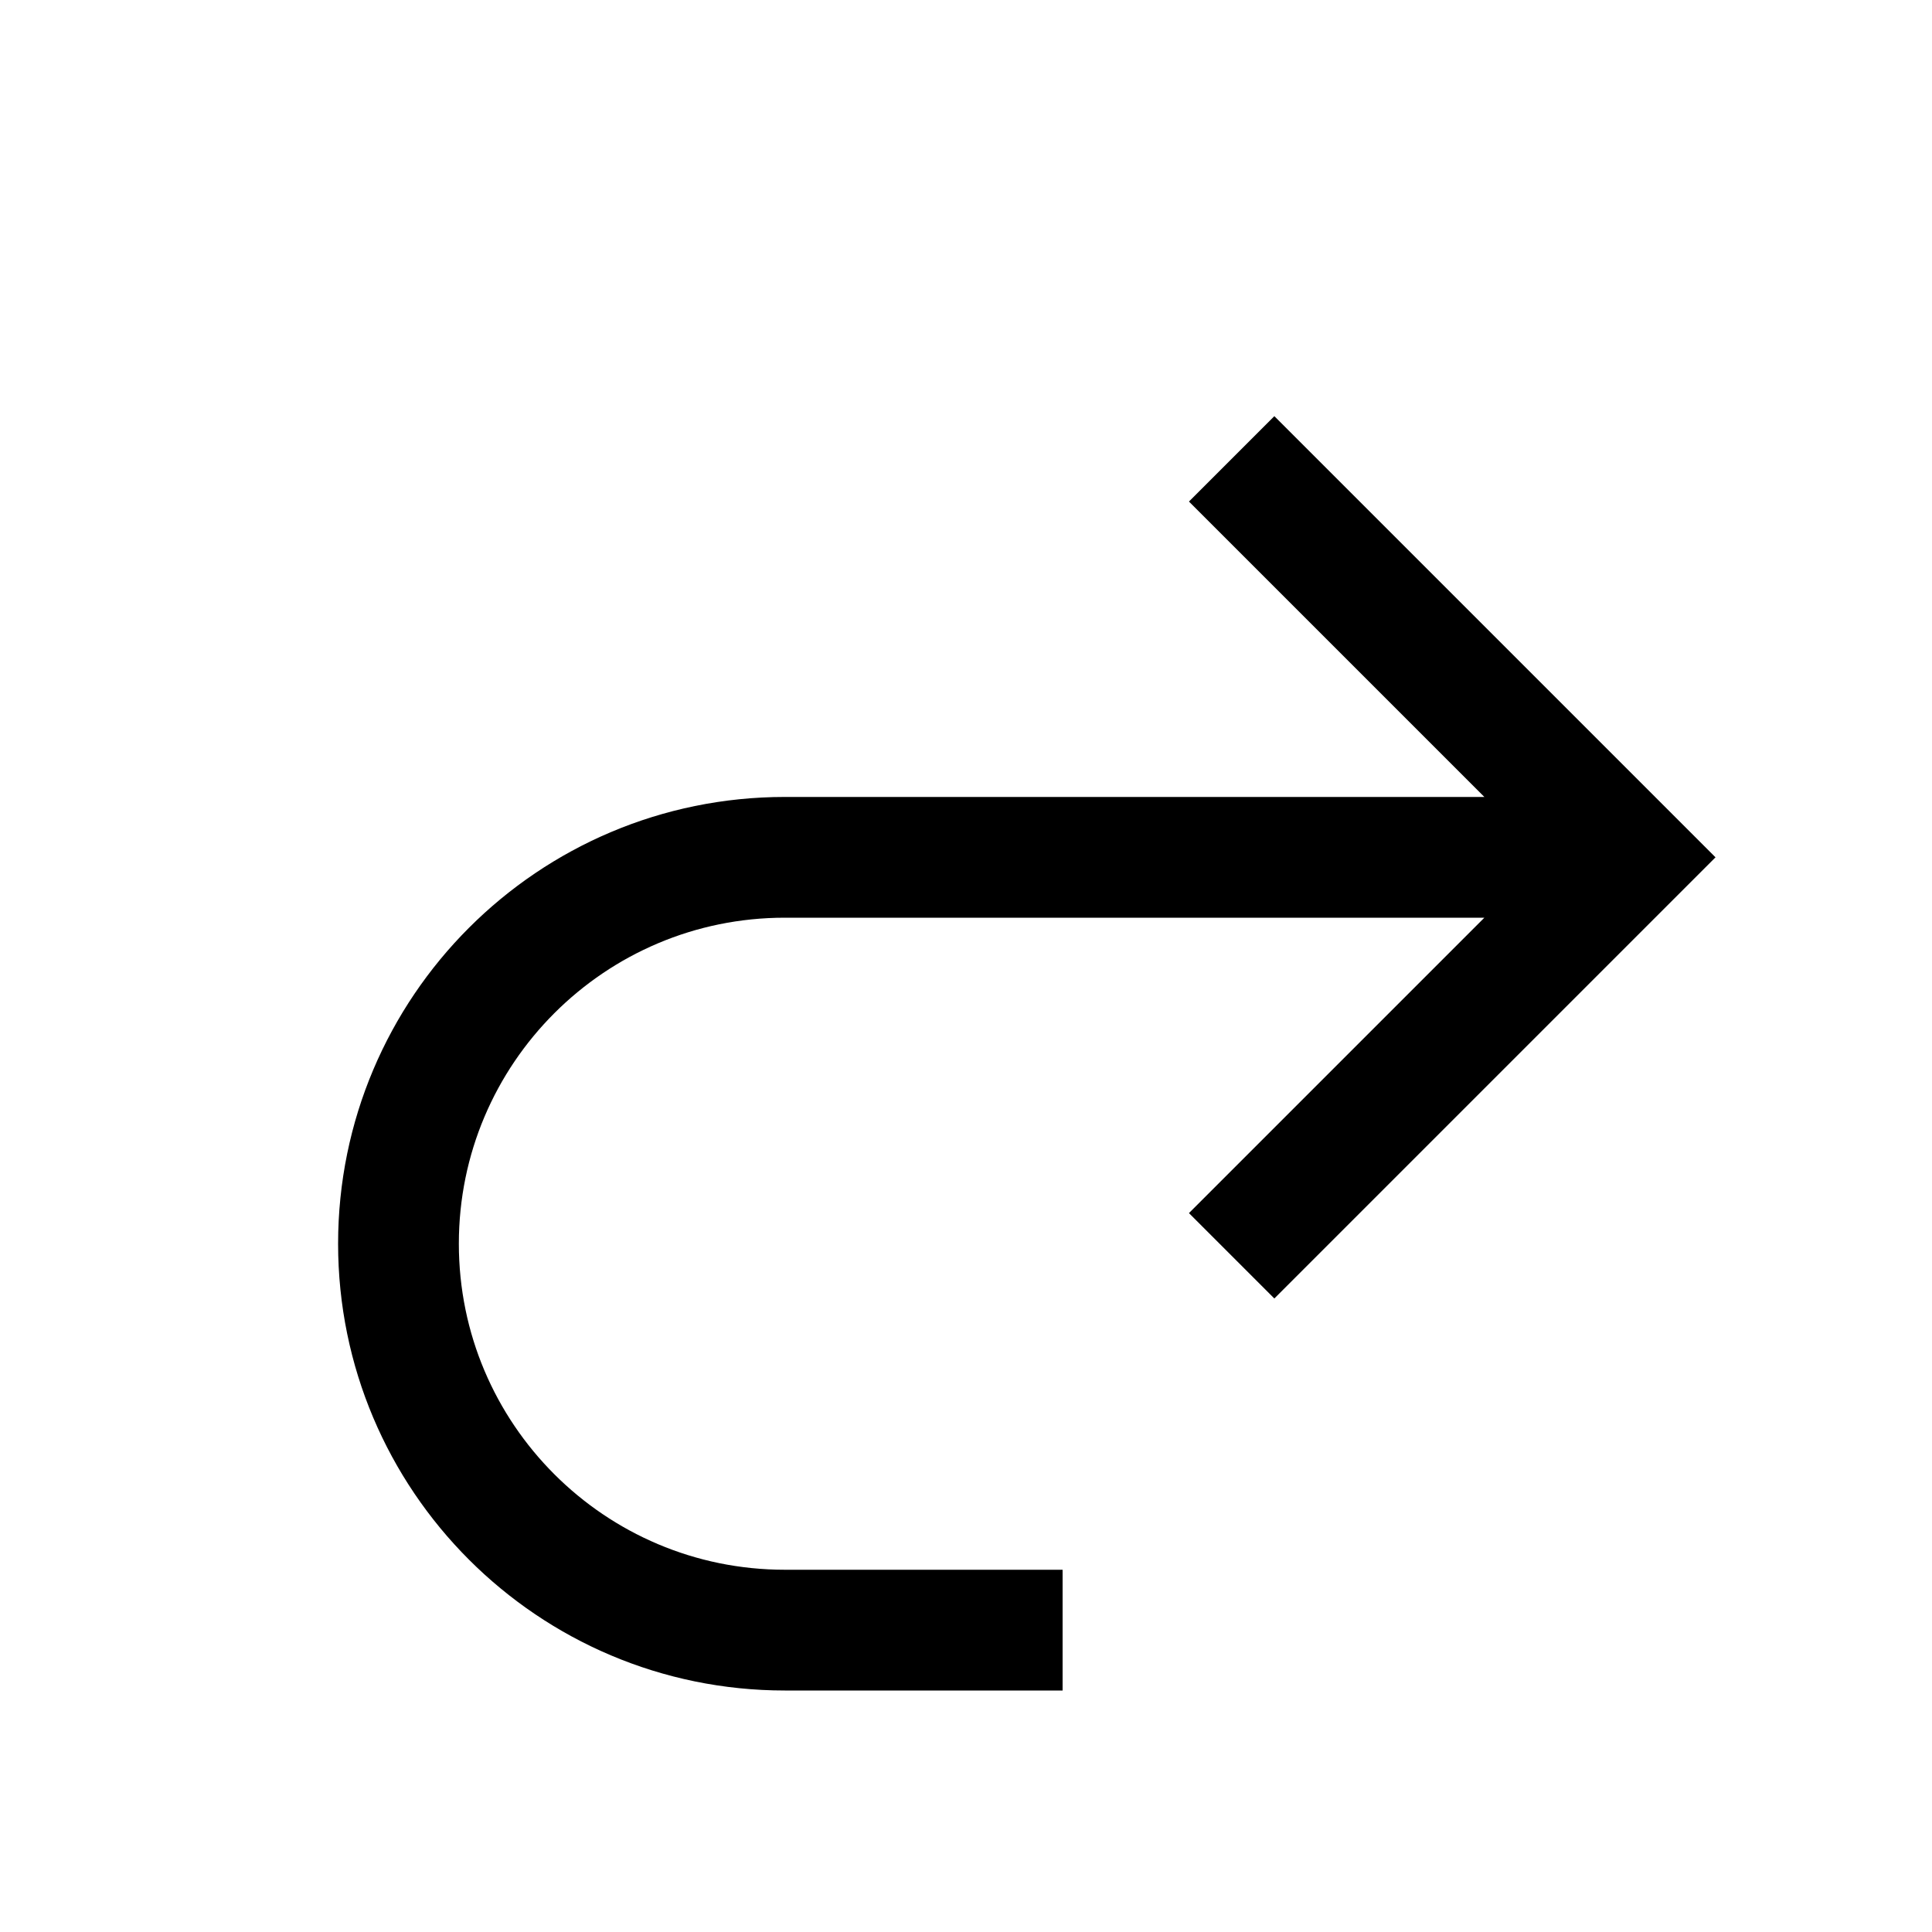
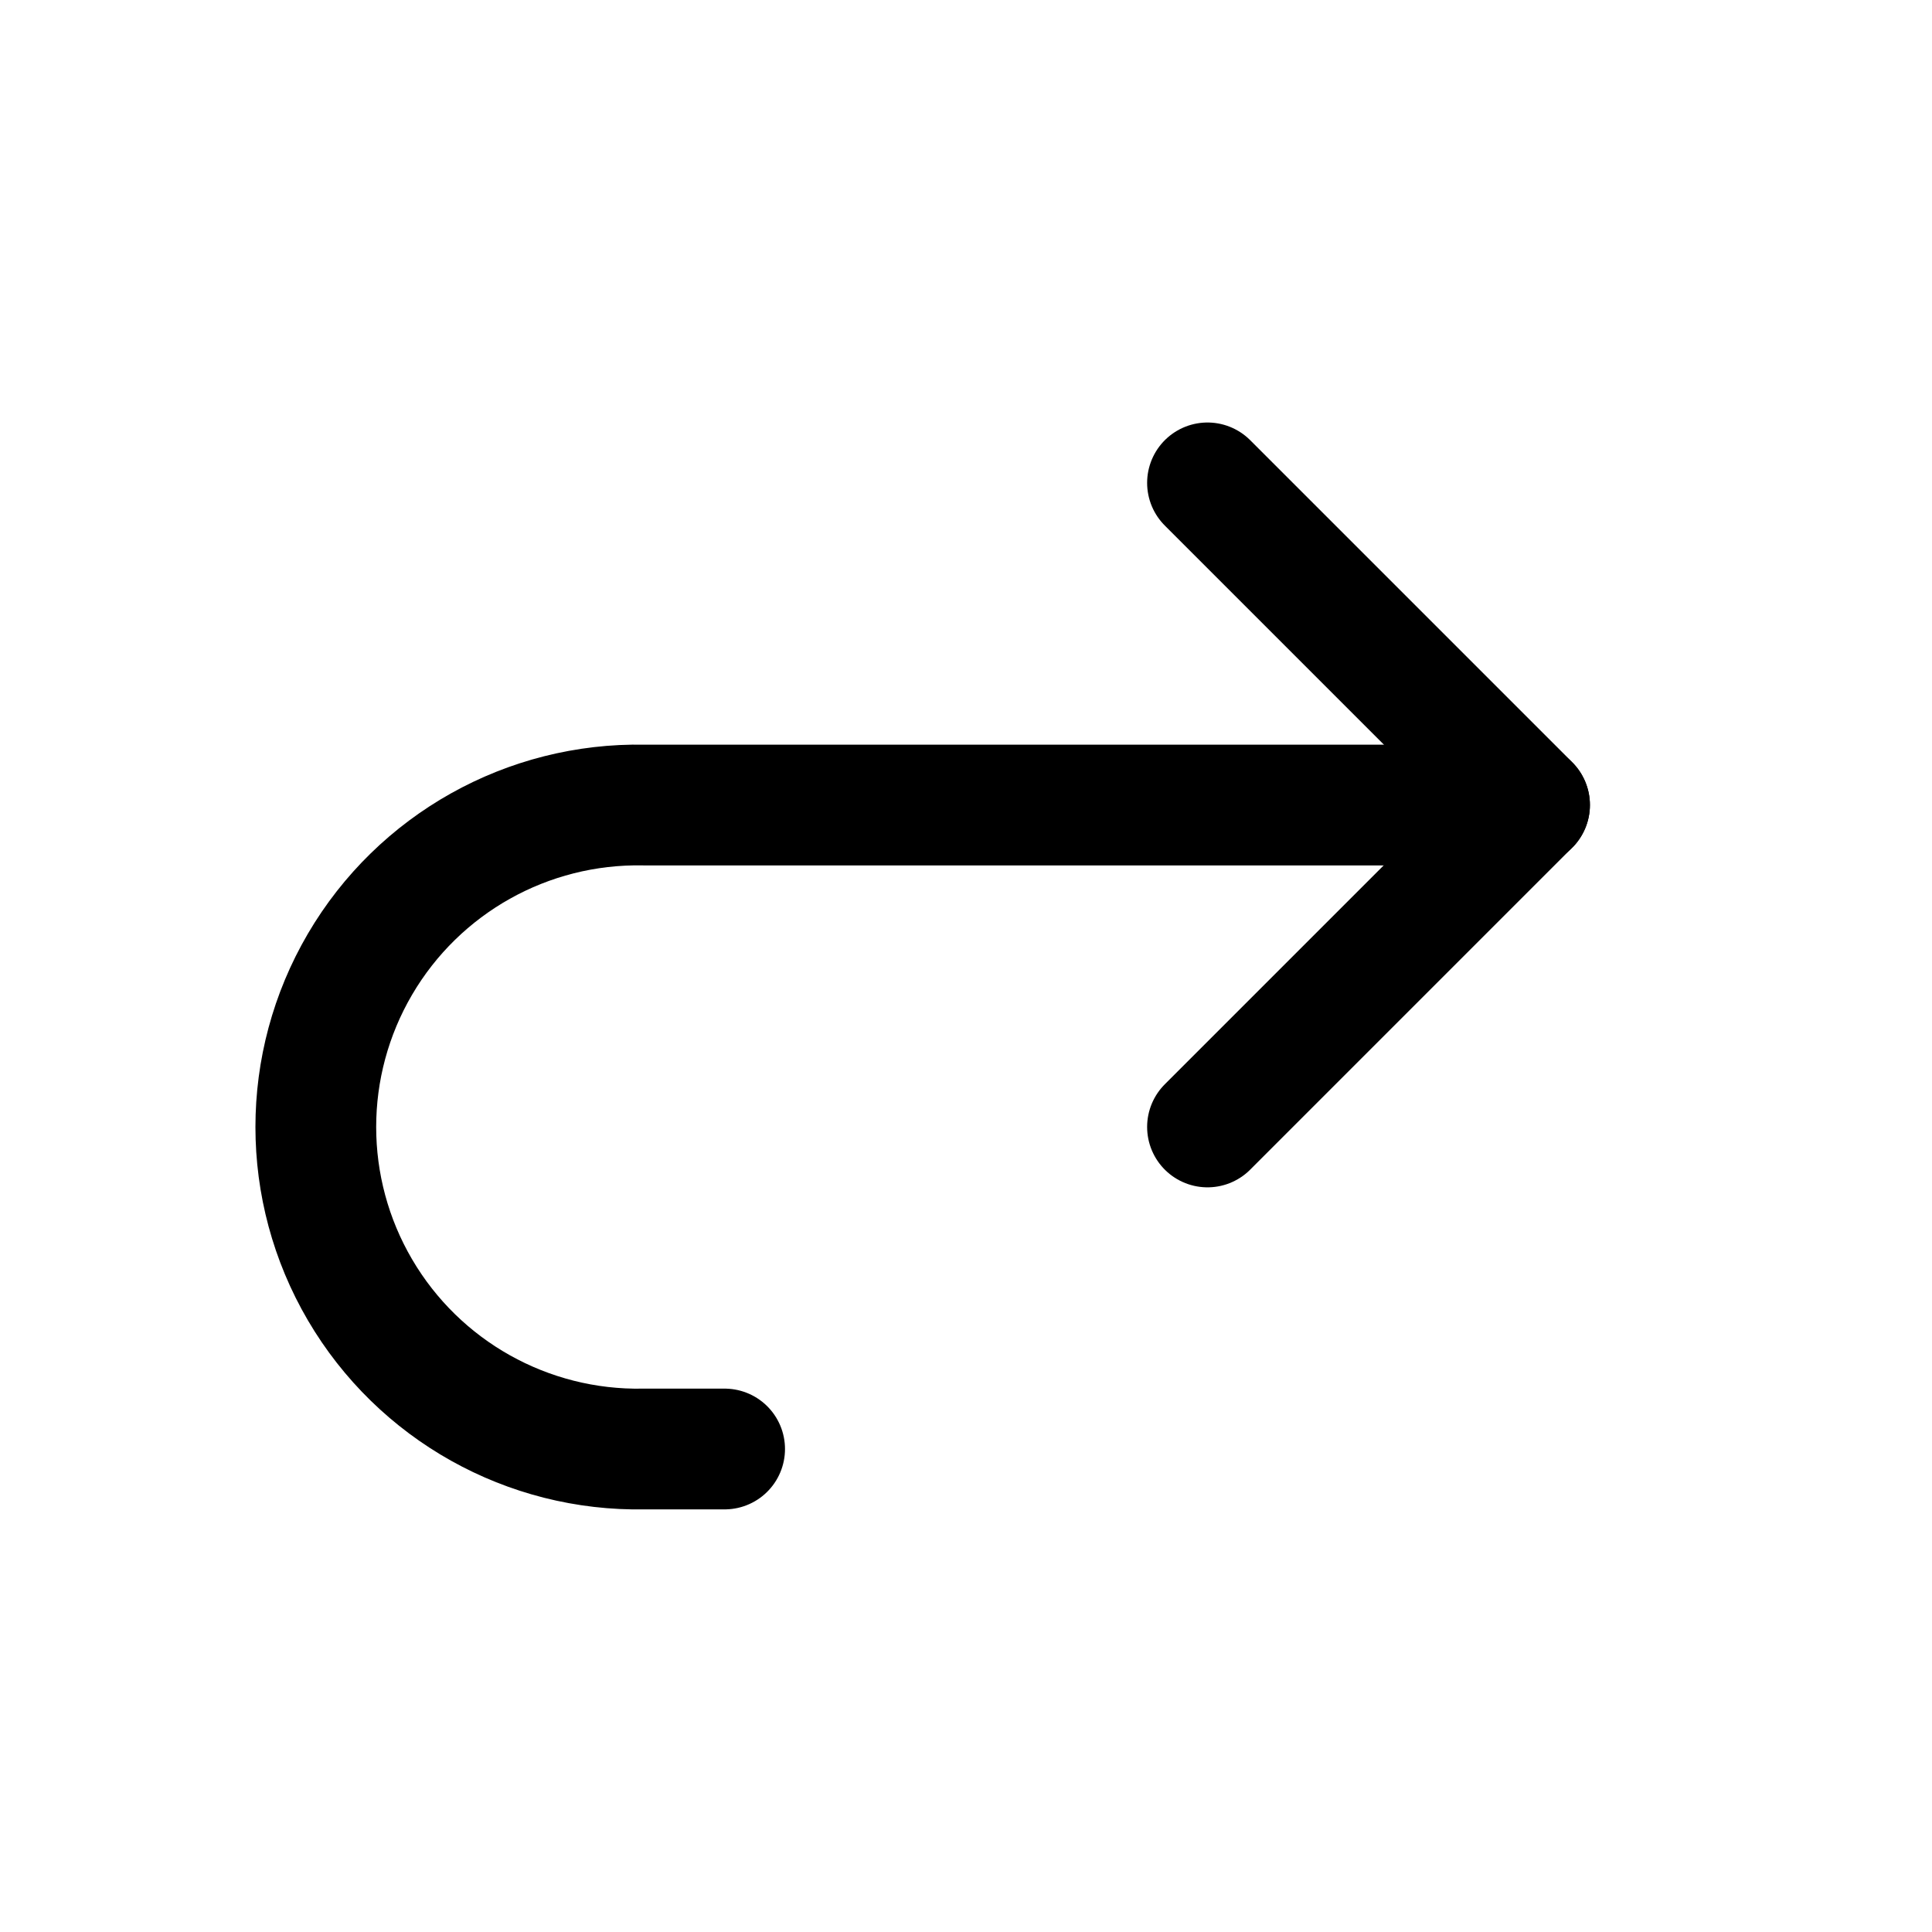
- <svg xmlns="http://www.w3.org/2000/svg" width="16" height="16" viewBox="0 0 16 16" fill="none" stroke="currentColor">
-   <path d="M10.2,3.8 L13.5,7.1 L10.2,10.4 M13.5,7.1 L6.5,7.1 A3.2,3.2 0 0 0 6.5,13.5 L8.8,13.5" />
+ <svg xmlns="http://www.w3.org/2000/svg" width="16" height="16" viewBox="0 0 16 16" fill="none" stroke="currentColor" stroke-linecap="round" stroke-linejoin="round">
+   <path d="M 10 9.333 l 2.667 -2.667 l -2.667 -2.667" />
+   <path d="M 12.667 6.667 h -7.333 a 2.667 2.667 0 1 0 0 5.333 h 0.667" />
</svg>
